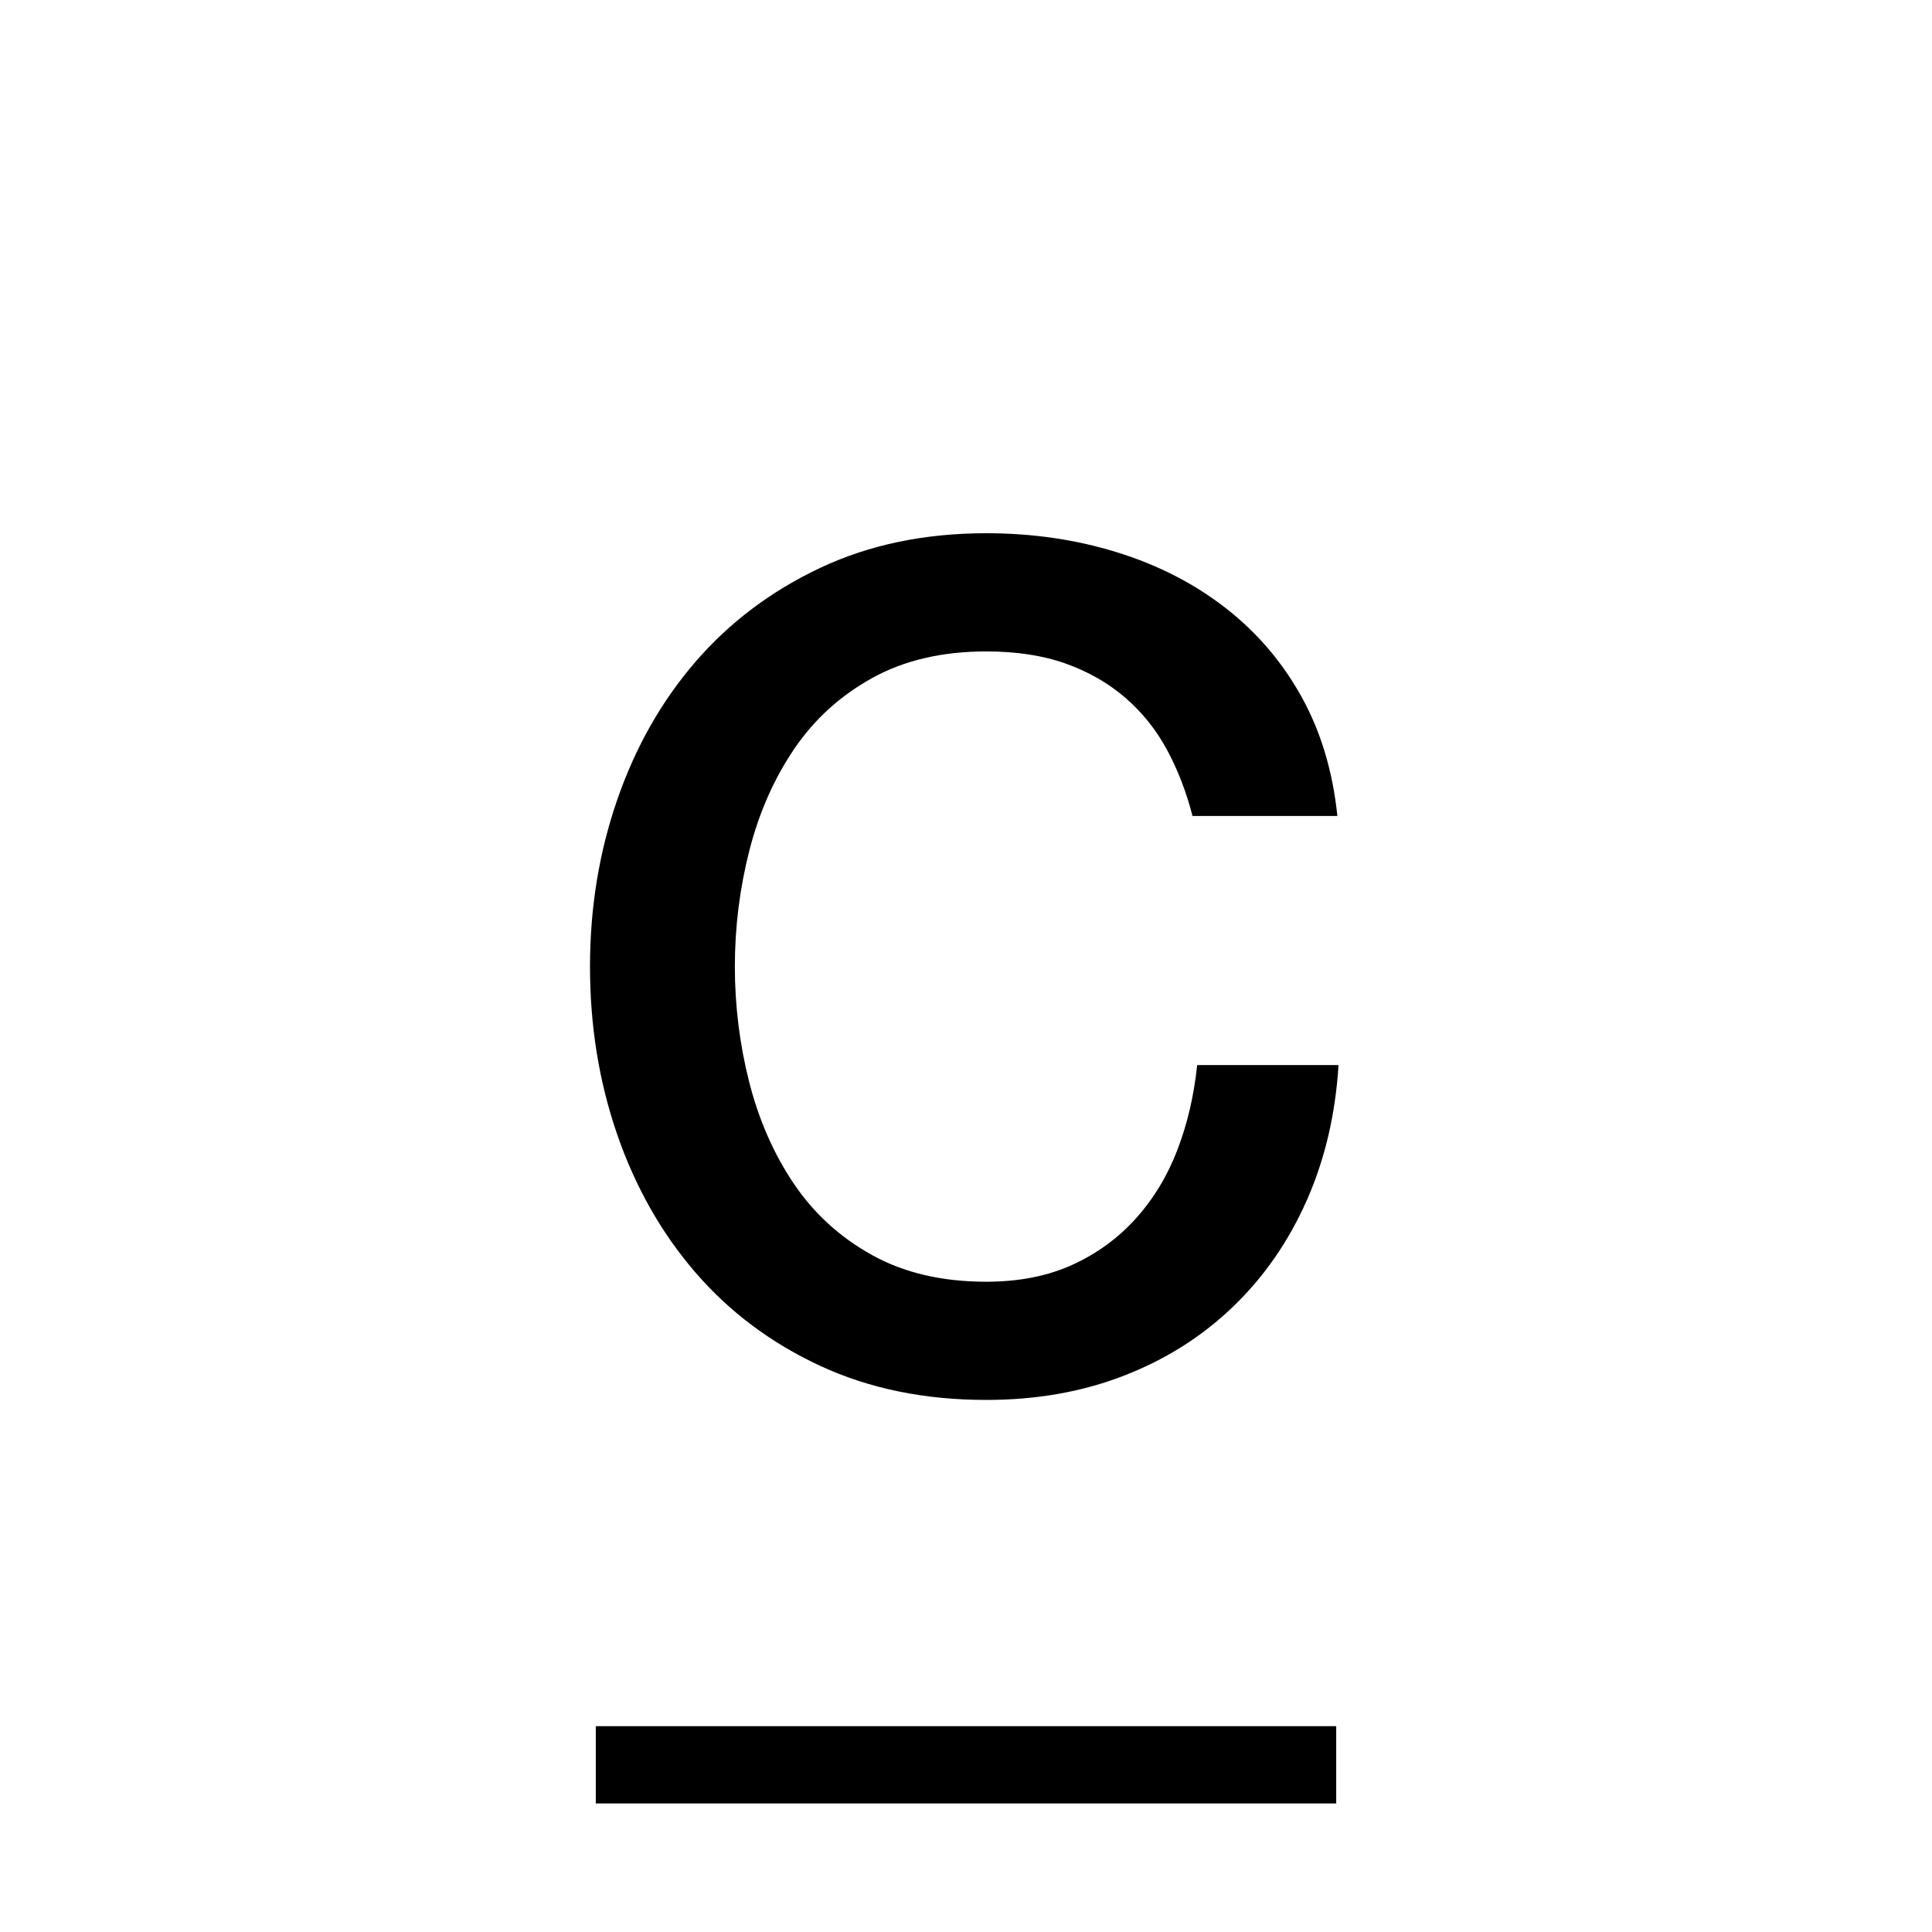
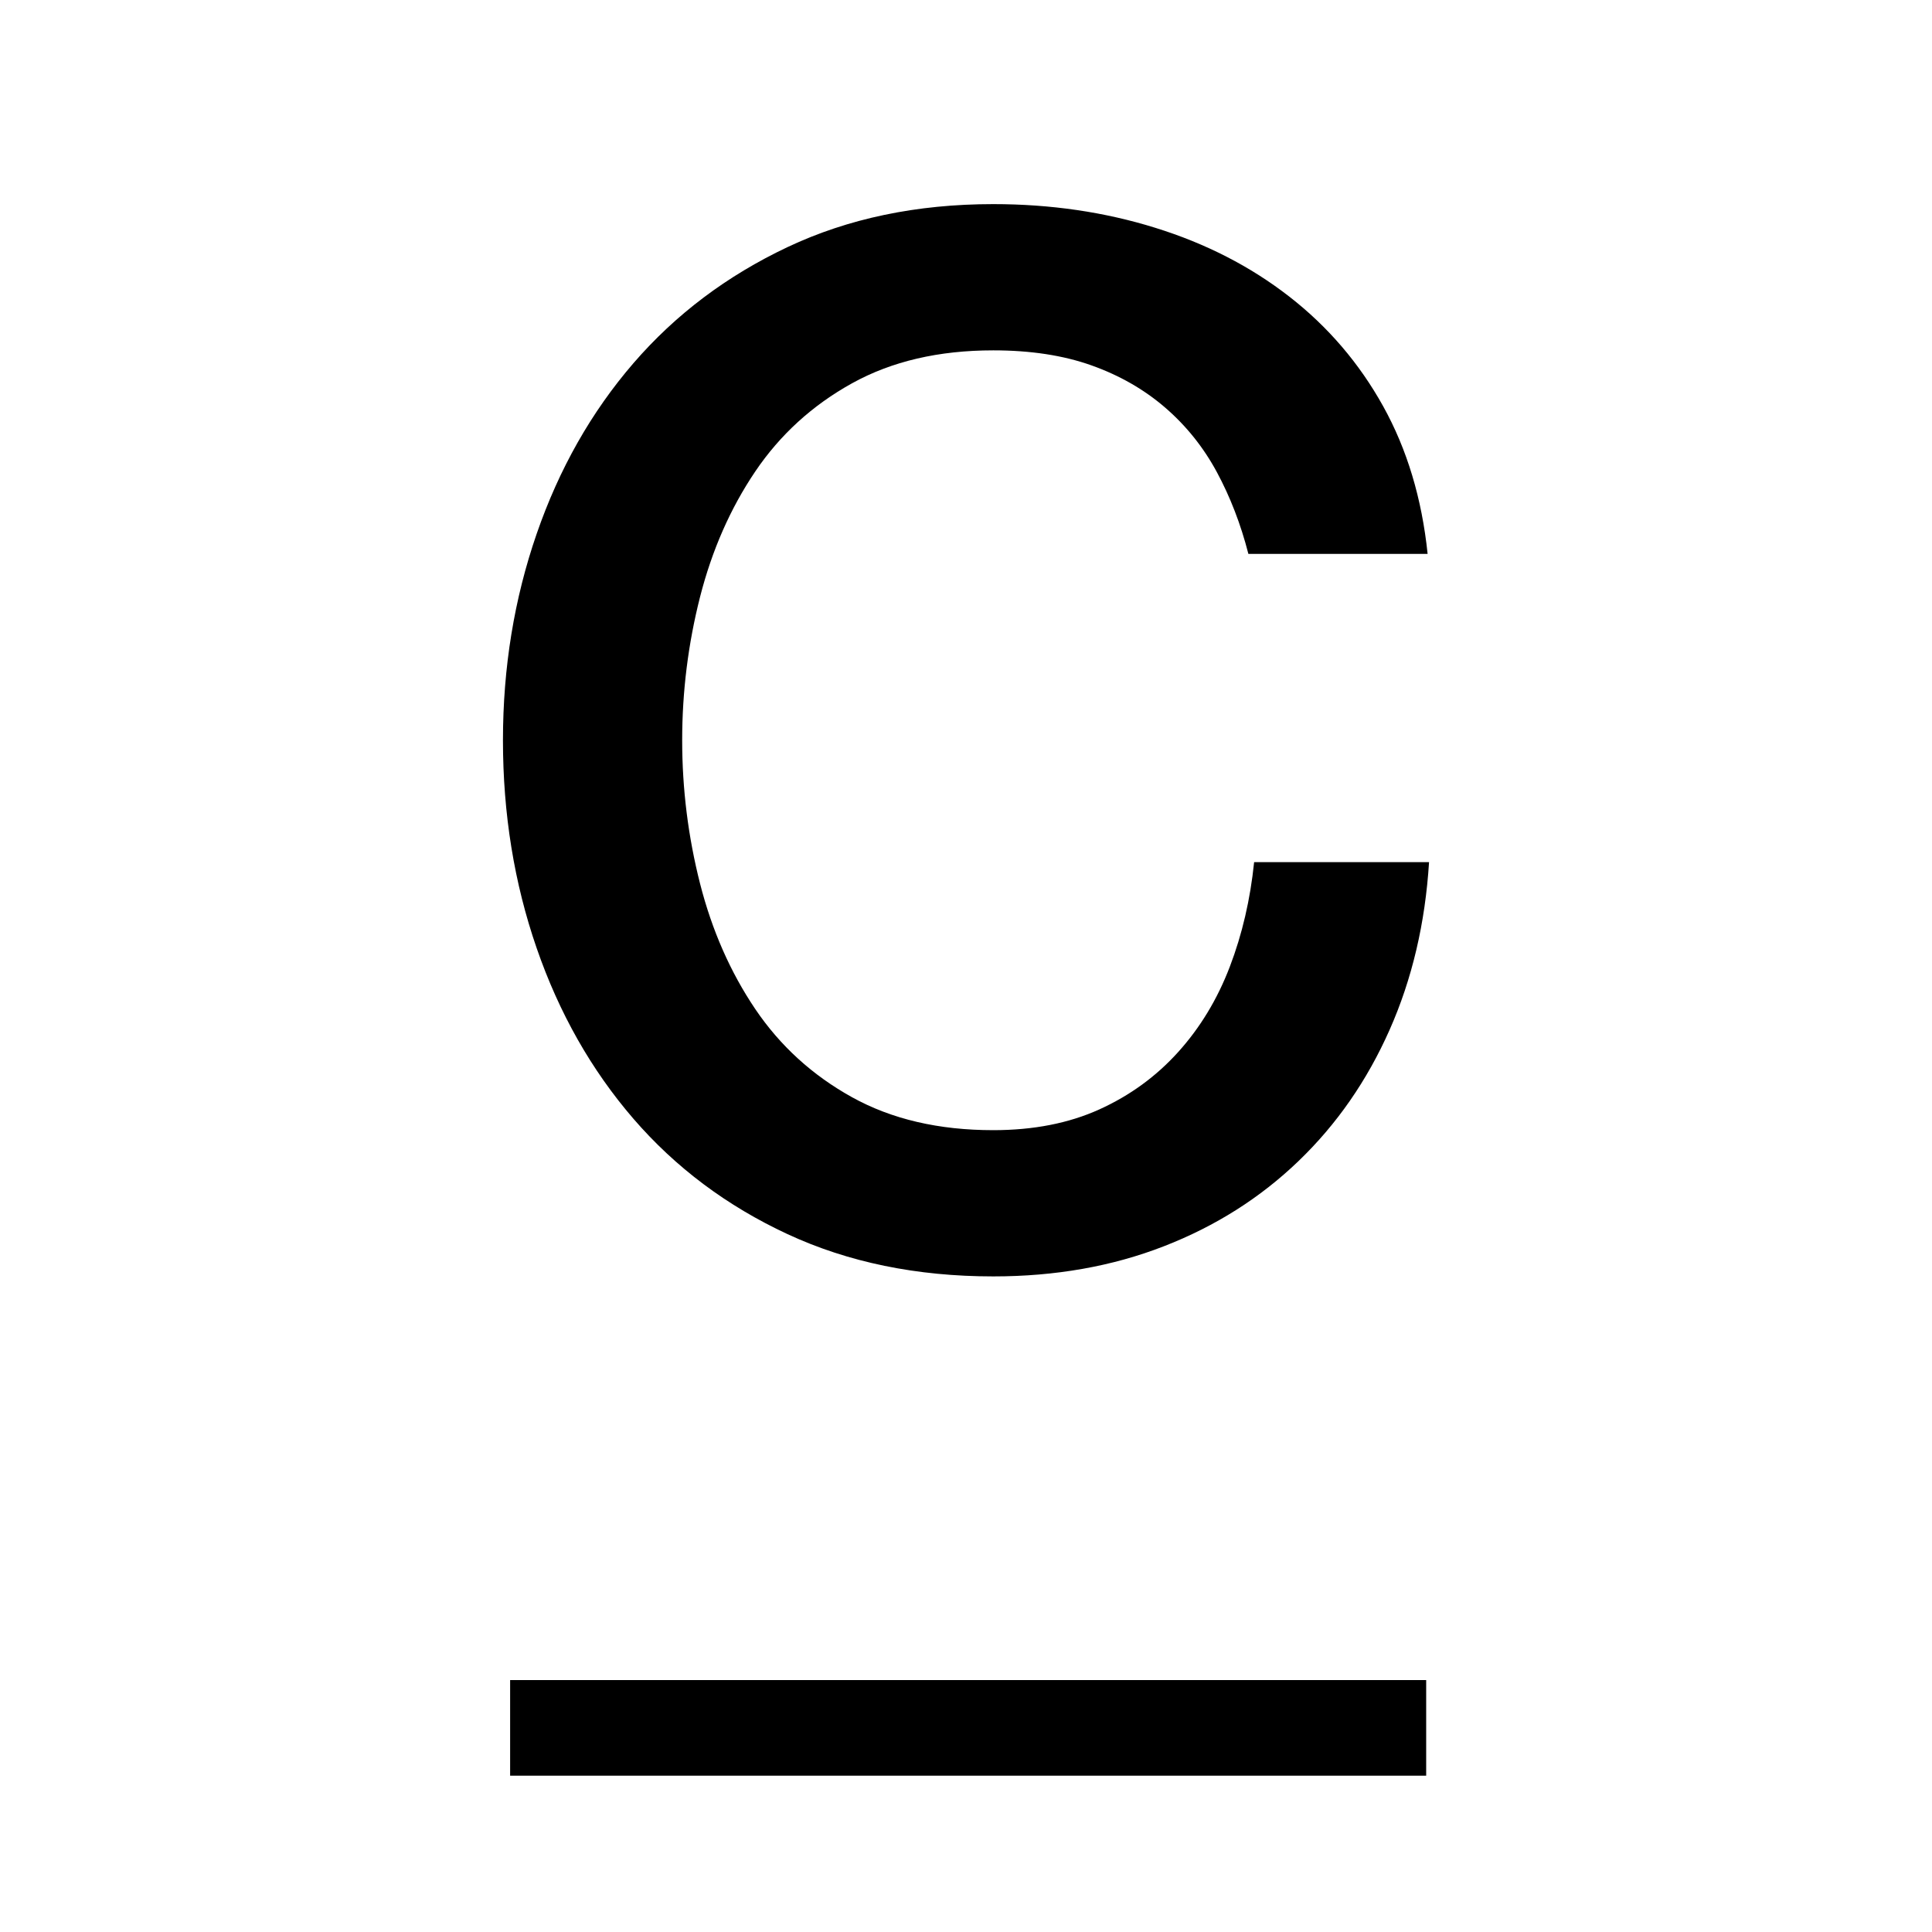
- <svg xmlns="http://www.w3.org/2000/svg" width="50px" height="50px" viewBox="0 0 50 50" version="1.1" xml:space="preserve" style="fill-rule:evenodd;clip-rule:evenodd;stroke-linejoin:round;stroke-miterlimit:1.5;">
-   <g>
-     <path d="M30.862,21.117c-0.159,-0.62 -0.379,-1.19 -0.659,-1.71c-0.28,-0.519 -0.64,-0.969 -1.08,-1.349c-0.44,-0.38 -0.954,-0.675 -1.544,-0.885c-0.59,-0.21 -1.275,-0.314 -2.054,-0.314c-1.14,0 -2.124,0.229 -2.954,0.689c-0.83,0.46 -1.504,1.075 -2.024,1.844c-0.52,0.77 -0.905,1.645 -1.155,2.624c-0.249,0.98 -0.374,1.979 -0.374,2.999c0,1.02 0.125,2.019 0.374,2.999c0.25,0.979 0.635,1.854 1.155,2.624c0.52,0.769 1.194,1.384 2.024,1.844c0.83,0.46 1.814,0.689 2.954,0.689c0.839,0 1.579,-0.144 2.219,-0.434c0.64,-0.29 1.189,-0.69 1.649,-1.2c0.46,-0.51 0.82,-1.104 1.08,-1.784c0.26,-0.68 0.429,-1.409 0.509,-2.189l3.659,0c-0.08,1.279 -0.355,2.449 -0.825,3.508c-0.47,1.06 -1.104,1.975 -1.904,2.744c-0.8,0.77 -1.739,1.365 -2.819,1.784c-1.079,0.42 -2.269,0.63 -3.568,0.63c-1.6,0 -3.034,-0.295 -4.303,-0.884c-1.27,-0.59 -2.344,-1.395 -3.224,-2.414c-0.88,-1.02 -1.554,-2.209 -2.024,-3.569c-0.47,-1.359 -0.705,-2.809 -0.705,-4.348c0,-1.519 0.235,-2.959 0.705,-4.318c0.47,-1.36 1.144,-2.549 2.024,-3.569c0.88,-1.019 1.954,-1.829 3.224,-2.429c1.269,-0.599 2.703,-0.899 4.303,-0.899c1.199,0 2.329,0.165 3.388,0.495c1.06,0.329 1.994,0.809 2.804,1.439c0.81,0.63 1.464,1.394 1.964,2.294c0.5,0.9 0.81,1.929 0.93,3.089l-3.749,0Z" style="fill-rule:nonzero;" />
-     <path d="M15.419,45.674l19.162,0" style="fill:none;stroke:#000;stroke-width:2px;" />
+ <svg xmlns="http://www.w3.org/2000/svg" width="100%" height="100%" viewBox="0 0 1000 1000" version="1.1" xml:space="preserve" style="fill-rule:evenodd;clip-rule:evenodd;stroke-linejoin:round;stroke-miterlimit:1.5;">
+   <g transform="matrix(24.7442,0,0,24.7442,-117.491,-118.605)">
+     <g transform="matrix(1,0,0,1,0,-4.737)">
+       <path d="M30.862,21.117C30.703,20.497 30.483,19.927 30.203,19.407C29.923,18.888 29.563,18.438 29.123,18.058C28.683,17.678 28.169,17.383 27.579,17.173C26.989,16.963 26.304,16.859 25.525,16.859C24.385,16.859 23.401,17.088 22.571,17.548C21.741,18.008 21.067,18.623 20.547,19.392C20.027,20.162 19.642,21.037 19.392,22.016C19.143,22.996 19.018,23.995 19.018,25.015C19.018,26.035 19.143,27.034 19.392,28.014C19.642,28.993 20.027,29.868 20.547,30.638C21.067,31.407 21.741,32.022 22.571,32.482C23.401,32.942 24.385,33.171 25.525,33.171C26.364,33.171 27.104,33.027 27.744,32.737C28.384,32.447 28.933,32.047 29.393,31.537C29.853,31.027 30.213,30.433 30.473,29.753C30.733,29.073 30.902,28.344 30.982,27.564L34.641,27.564C34.561,28.843 34.286,30.013 33.816,31.072C33.346,32.132 32.712,33.047 31.912,33.816C31.112,34.586 30.173,35.181 29.093,35.6C28.014,36.02 26.824,36.23 25.525,36.23C23.925,36.23 22.491,35.935 21.222,35.346C19.952,34.756 18.878,33.951 17.998,32.932C17.118,31.912 16.444,30.723 15.974,29.363C15.504,28.004 15.269,26.554 15.269,25.015C15.269,23.496 15.504,22.056 15.974,20.697C16.444,19.337 17.118,18.148 17.998,17.128C18.878,16.109 19.952,15.299 21.222,14.699C22.491,14.1 23.925,13.8 25.525,13.8C26.724,13.8 27.854,13.965 28.913,14.295C29.973,14.624 30.907,15.104 31.717,15.734C32.527,16.364 33.181,17.128 33.681,18.028C34.181,18.928 34.491,19.957 34.611,21.117L30.862,21.117Z" style="fill-rule:nonzero;" />
+     </g>
+     <g transform="matrix(1,0,0,1,0,-4.737)">
+       <path d="M15.419,45.674L34.581,45.674" style="fill:none;stroke:black;stroke-width:2px;" />
+     </g>
  </g>
</svg>
